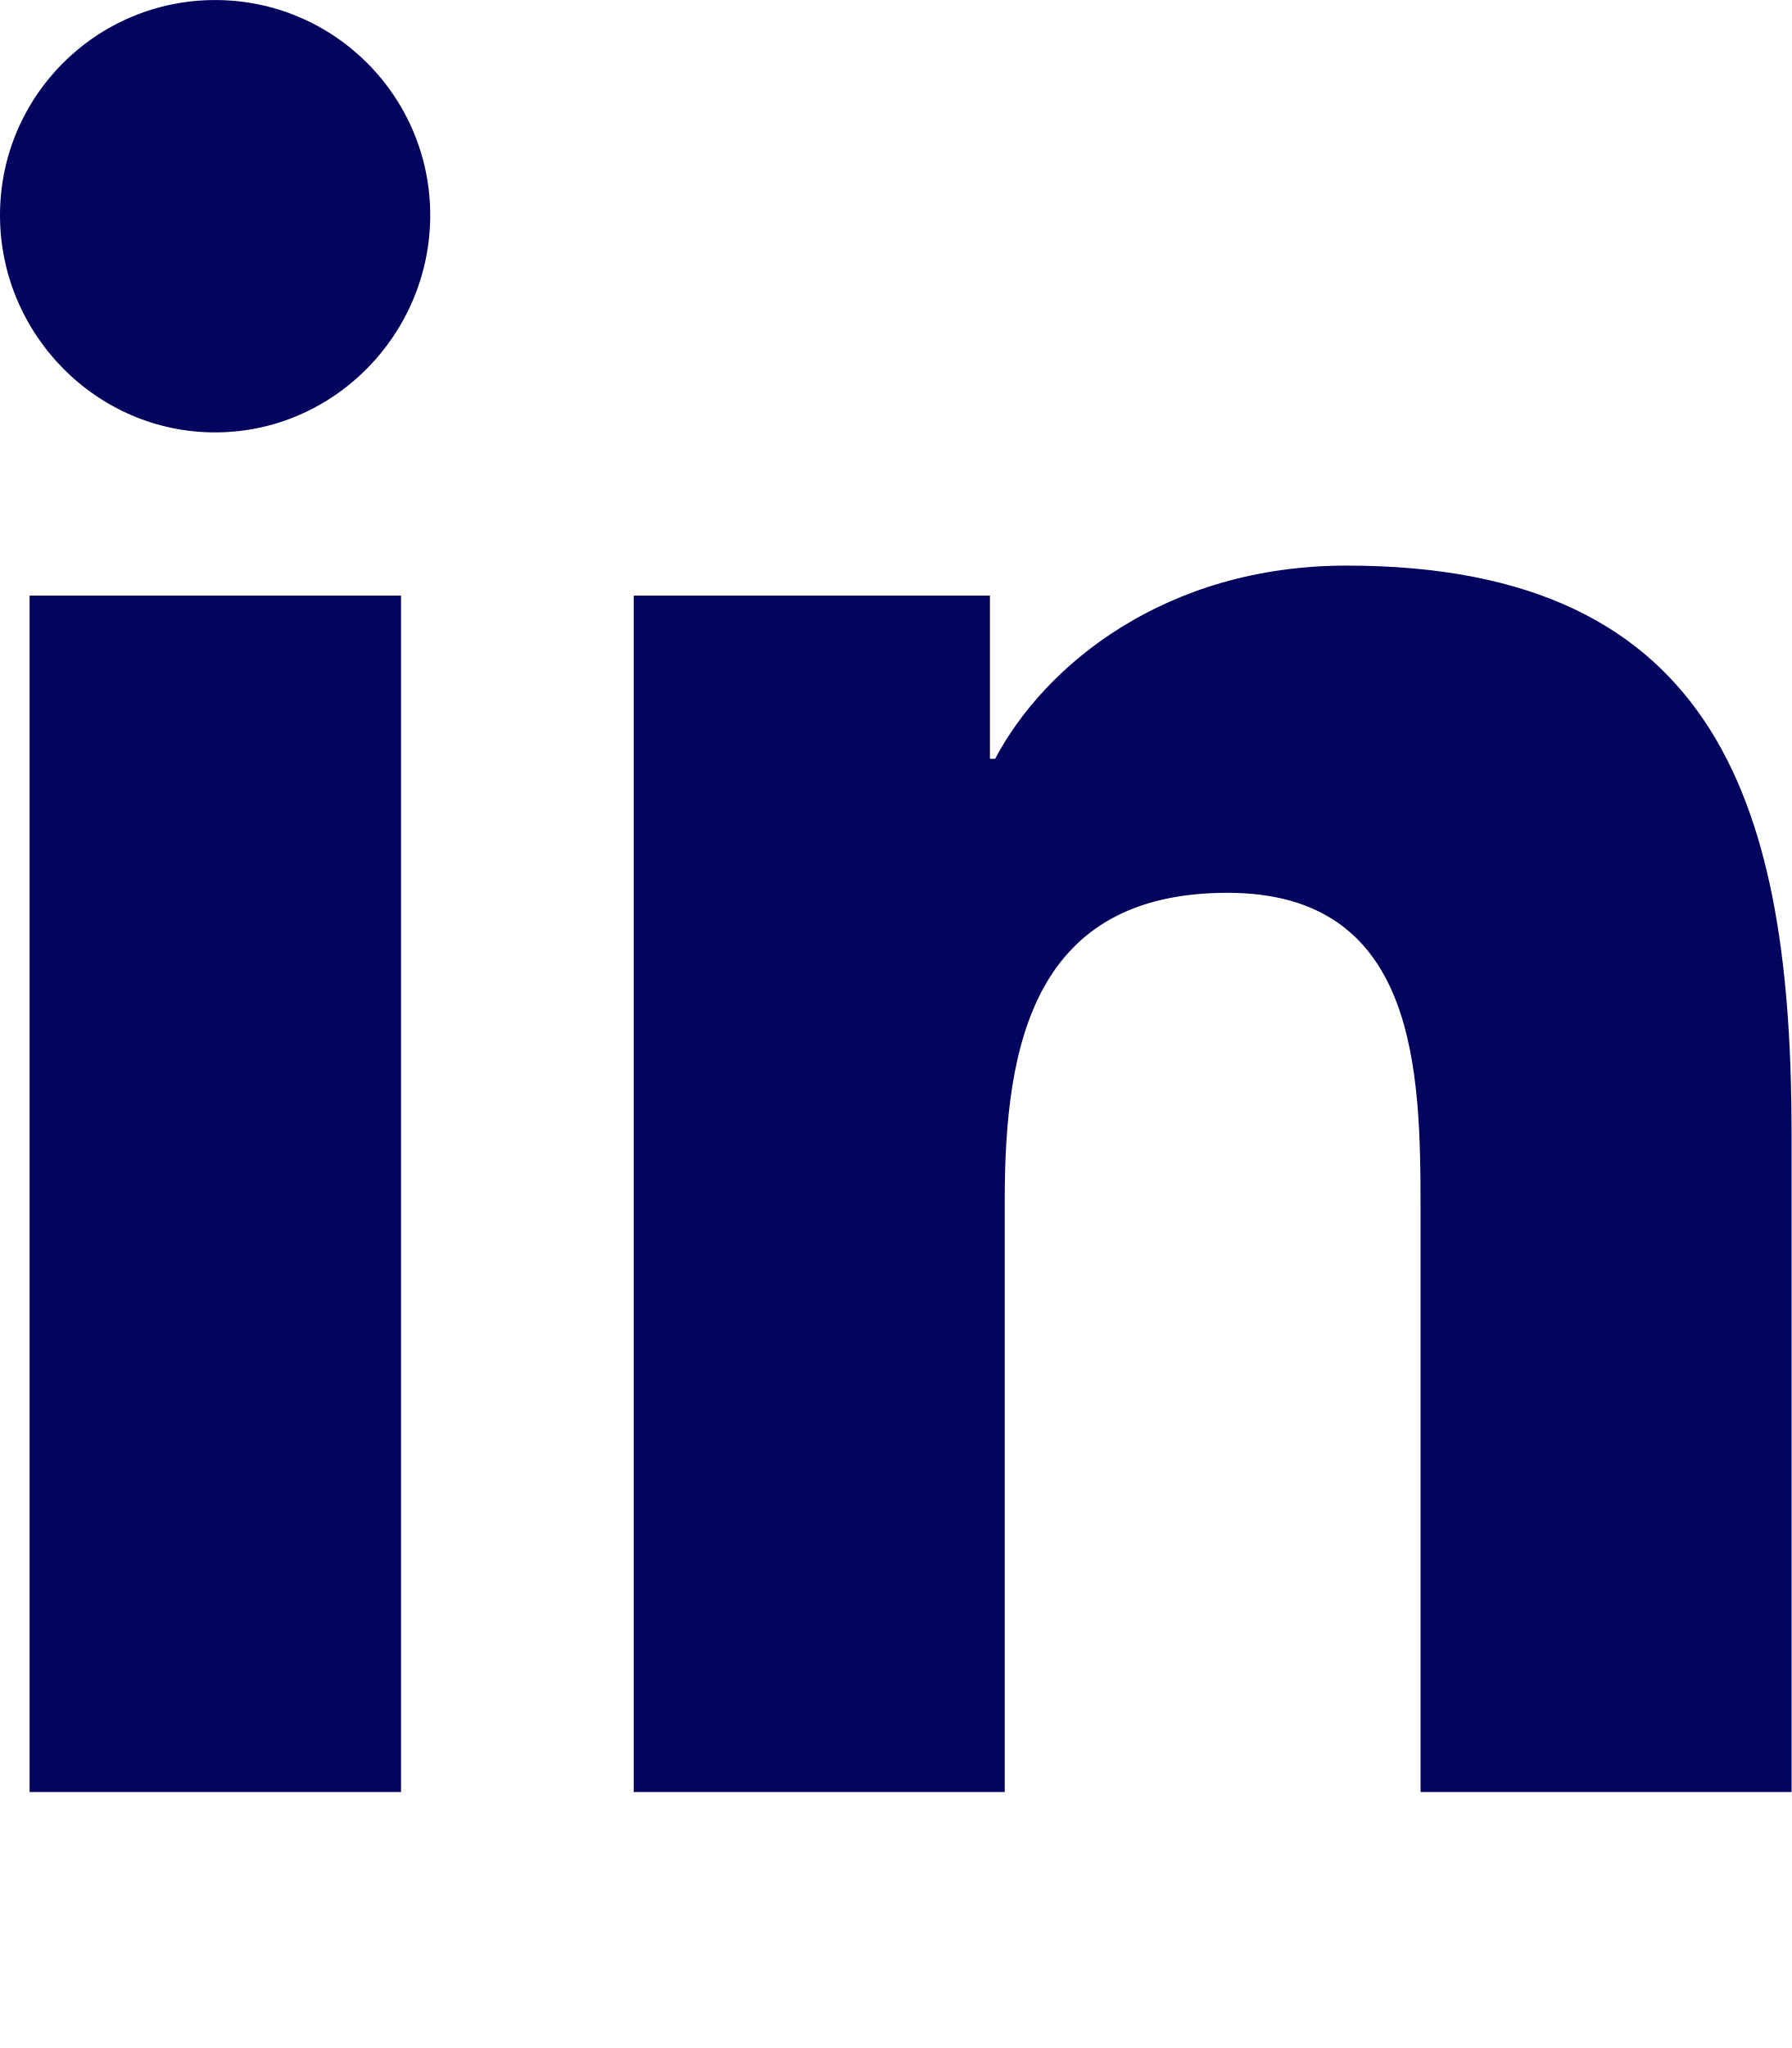
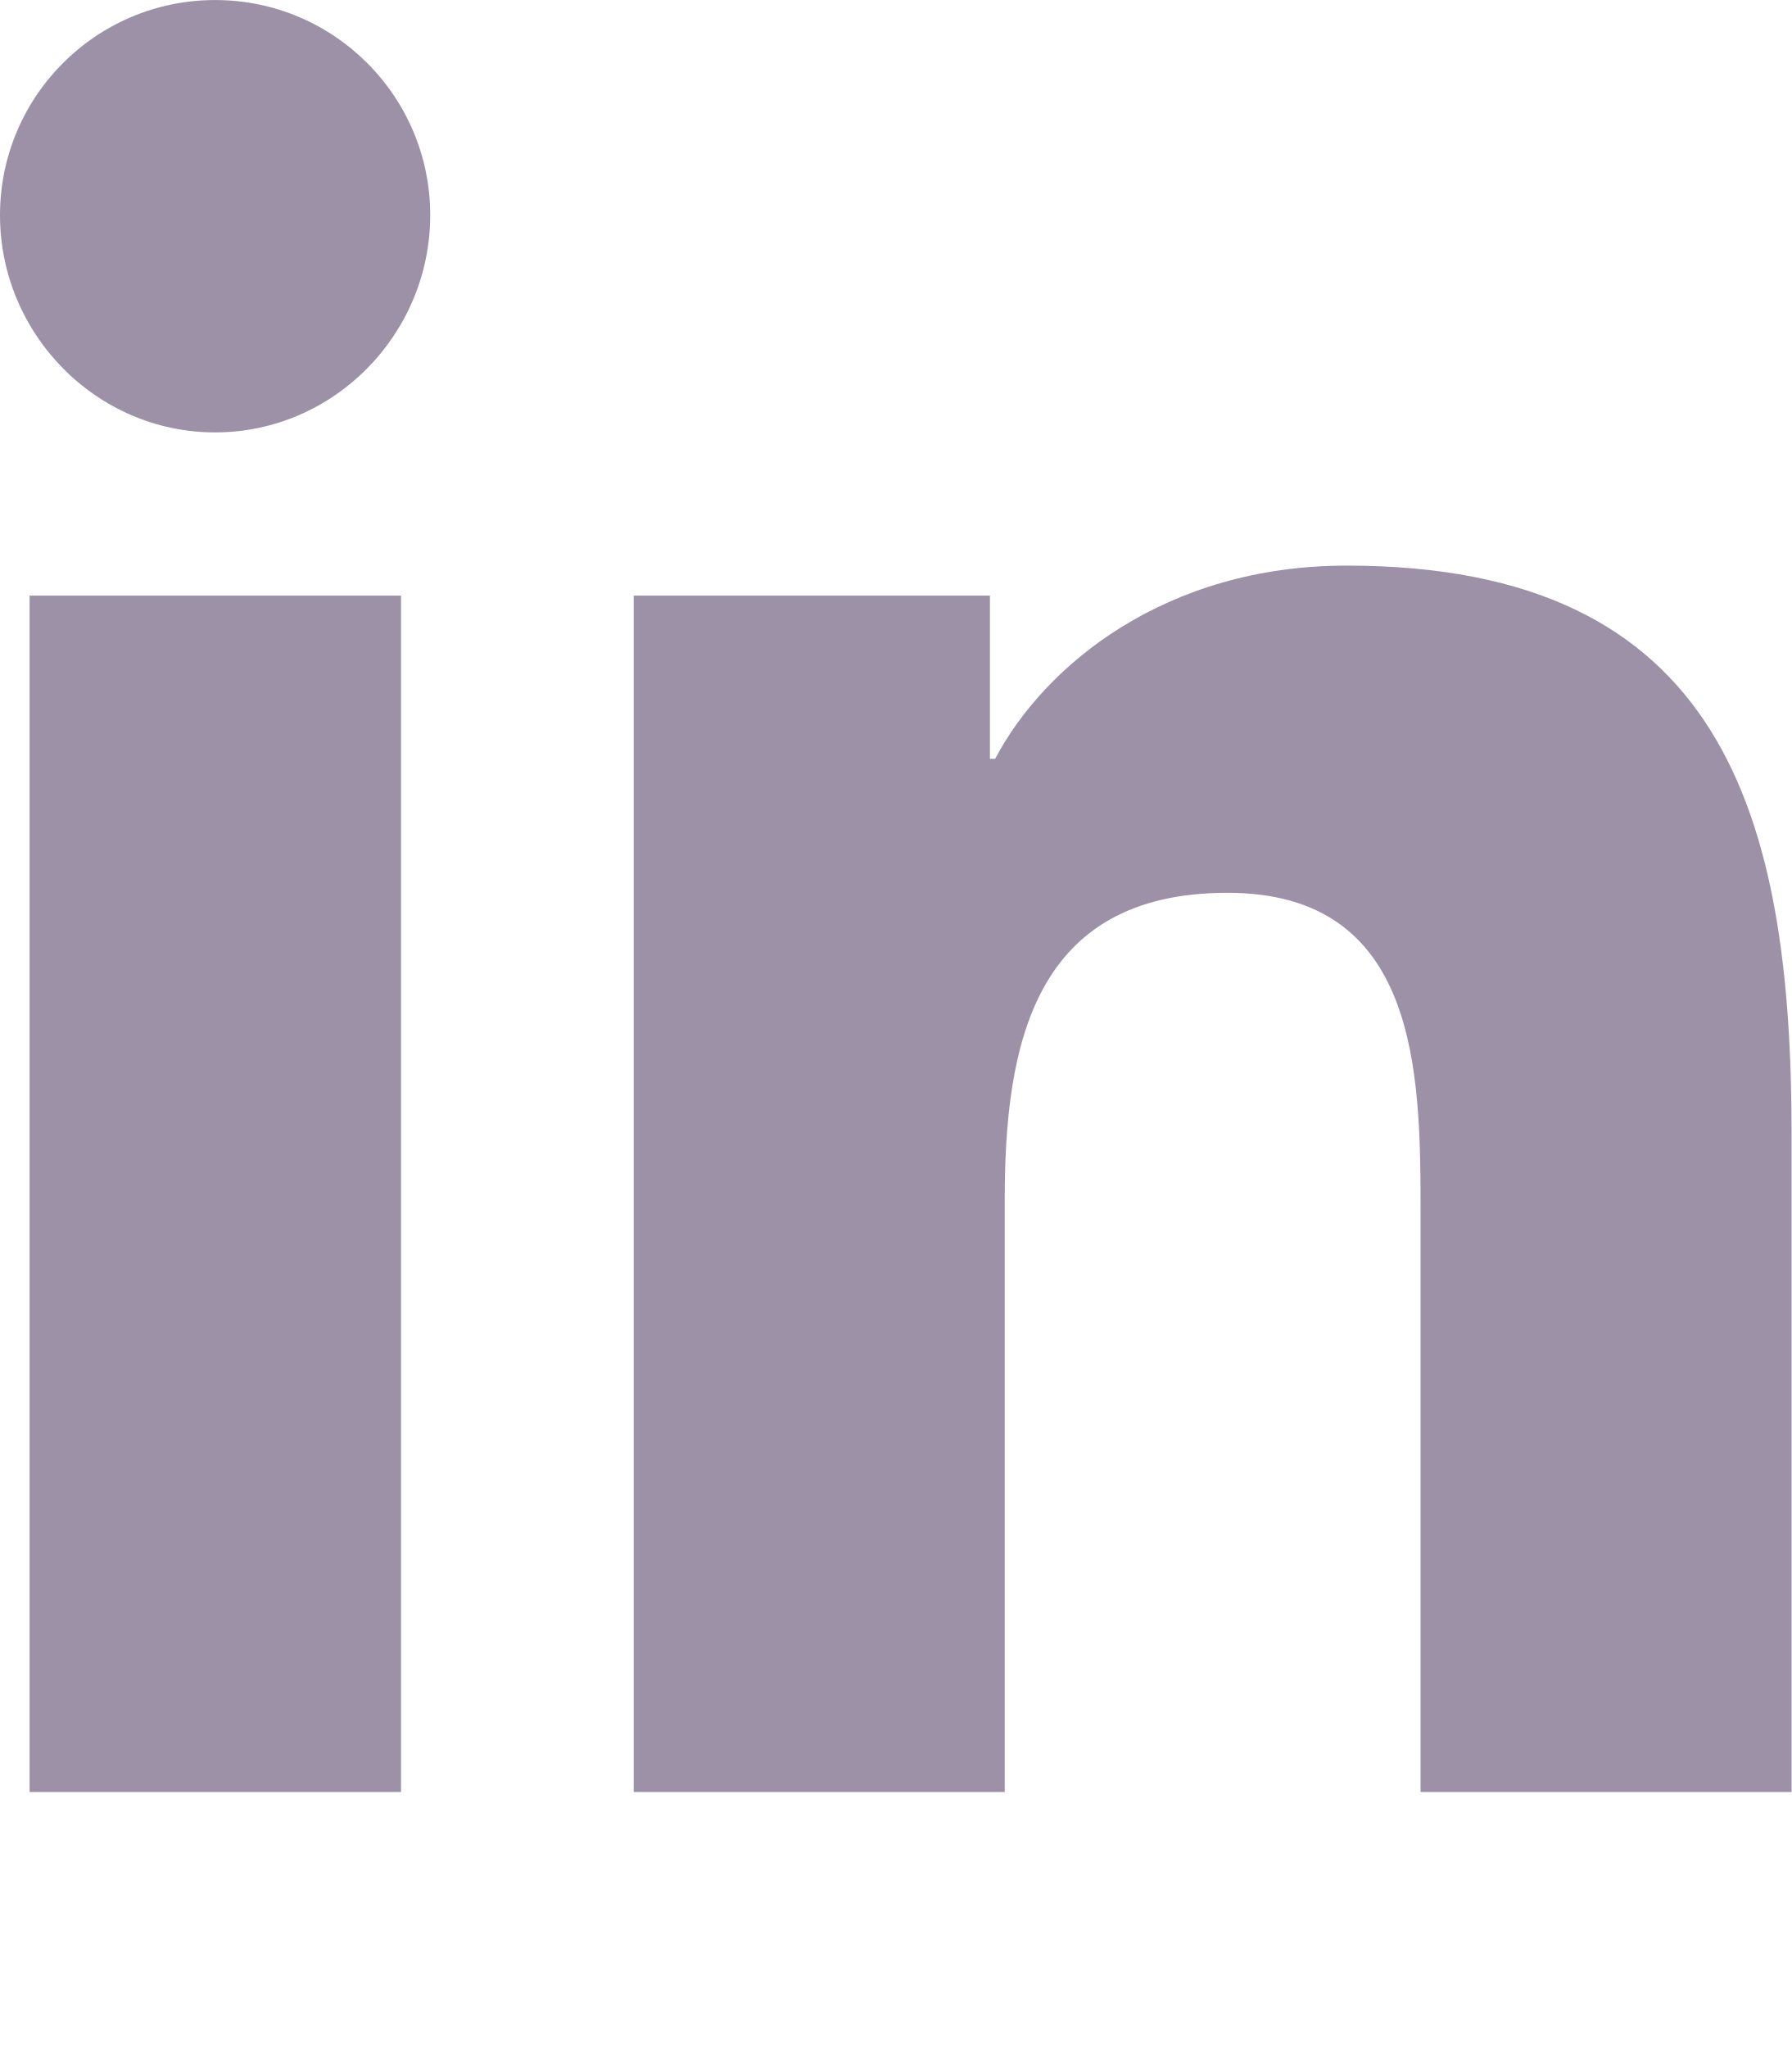
<svg xmlns="http://www.w3.org/2000/svg" aria-hidden="true" focusable="false" data-prefix="fab" data-icon="linkedin-in" class="svg-inline--fa fa-linkedin-in fa-w-14" role="img" viewBox="0 0 448 512">
-   <path fill="rgb(3, 4, 94)" d="M100.28 448H7.4V148.9h92.88zM53.79 108.1C24.09 108.1 0 83.5 0 53.8a53.79 53.79 0 0 1 107.58 0c0 29.7-24.1 54.3-53.79 54.3zM447.9 448h-92.68V302.4c0-34.7-.7-79.2-48.29-79.2-48.29 0-55.69 37.7-55.69 76.7V448h-92.78V148.9h89.08v40.8h1.3c12.4-23.5 42.69-48.3 87.88-48.3 94 0 111.28 61.9 111.28 142.3V448z" />
+   <path fill="rgb(60, 36, 82, 0.5)" d="M100.28 448H7.4V148.9h92.88zM53.79 108.1C24.09 108.1 0 83.5 0 53.8a53.79 53.79 0 0 1 107.58 0c0 29.7-24.1 54.3-53.79 54.3zM447.9 448h-92.68V302.4c0-34.7-.7-79.2-48.29-79.2-48.29 0-55.69 37.7-55.69 76.7V448h-92.78V148.9h89.08v40.8h1.3c12.4-23.5 42.69-48.3 87.88-48.3 94 0 111.28 61.9 111.28 142.3V448z" />
</svg>
